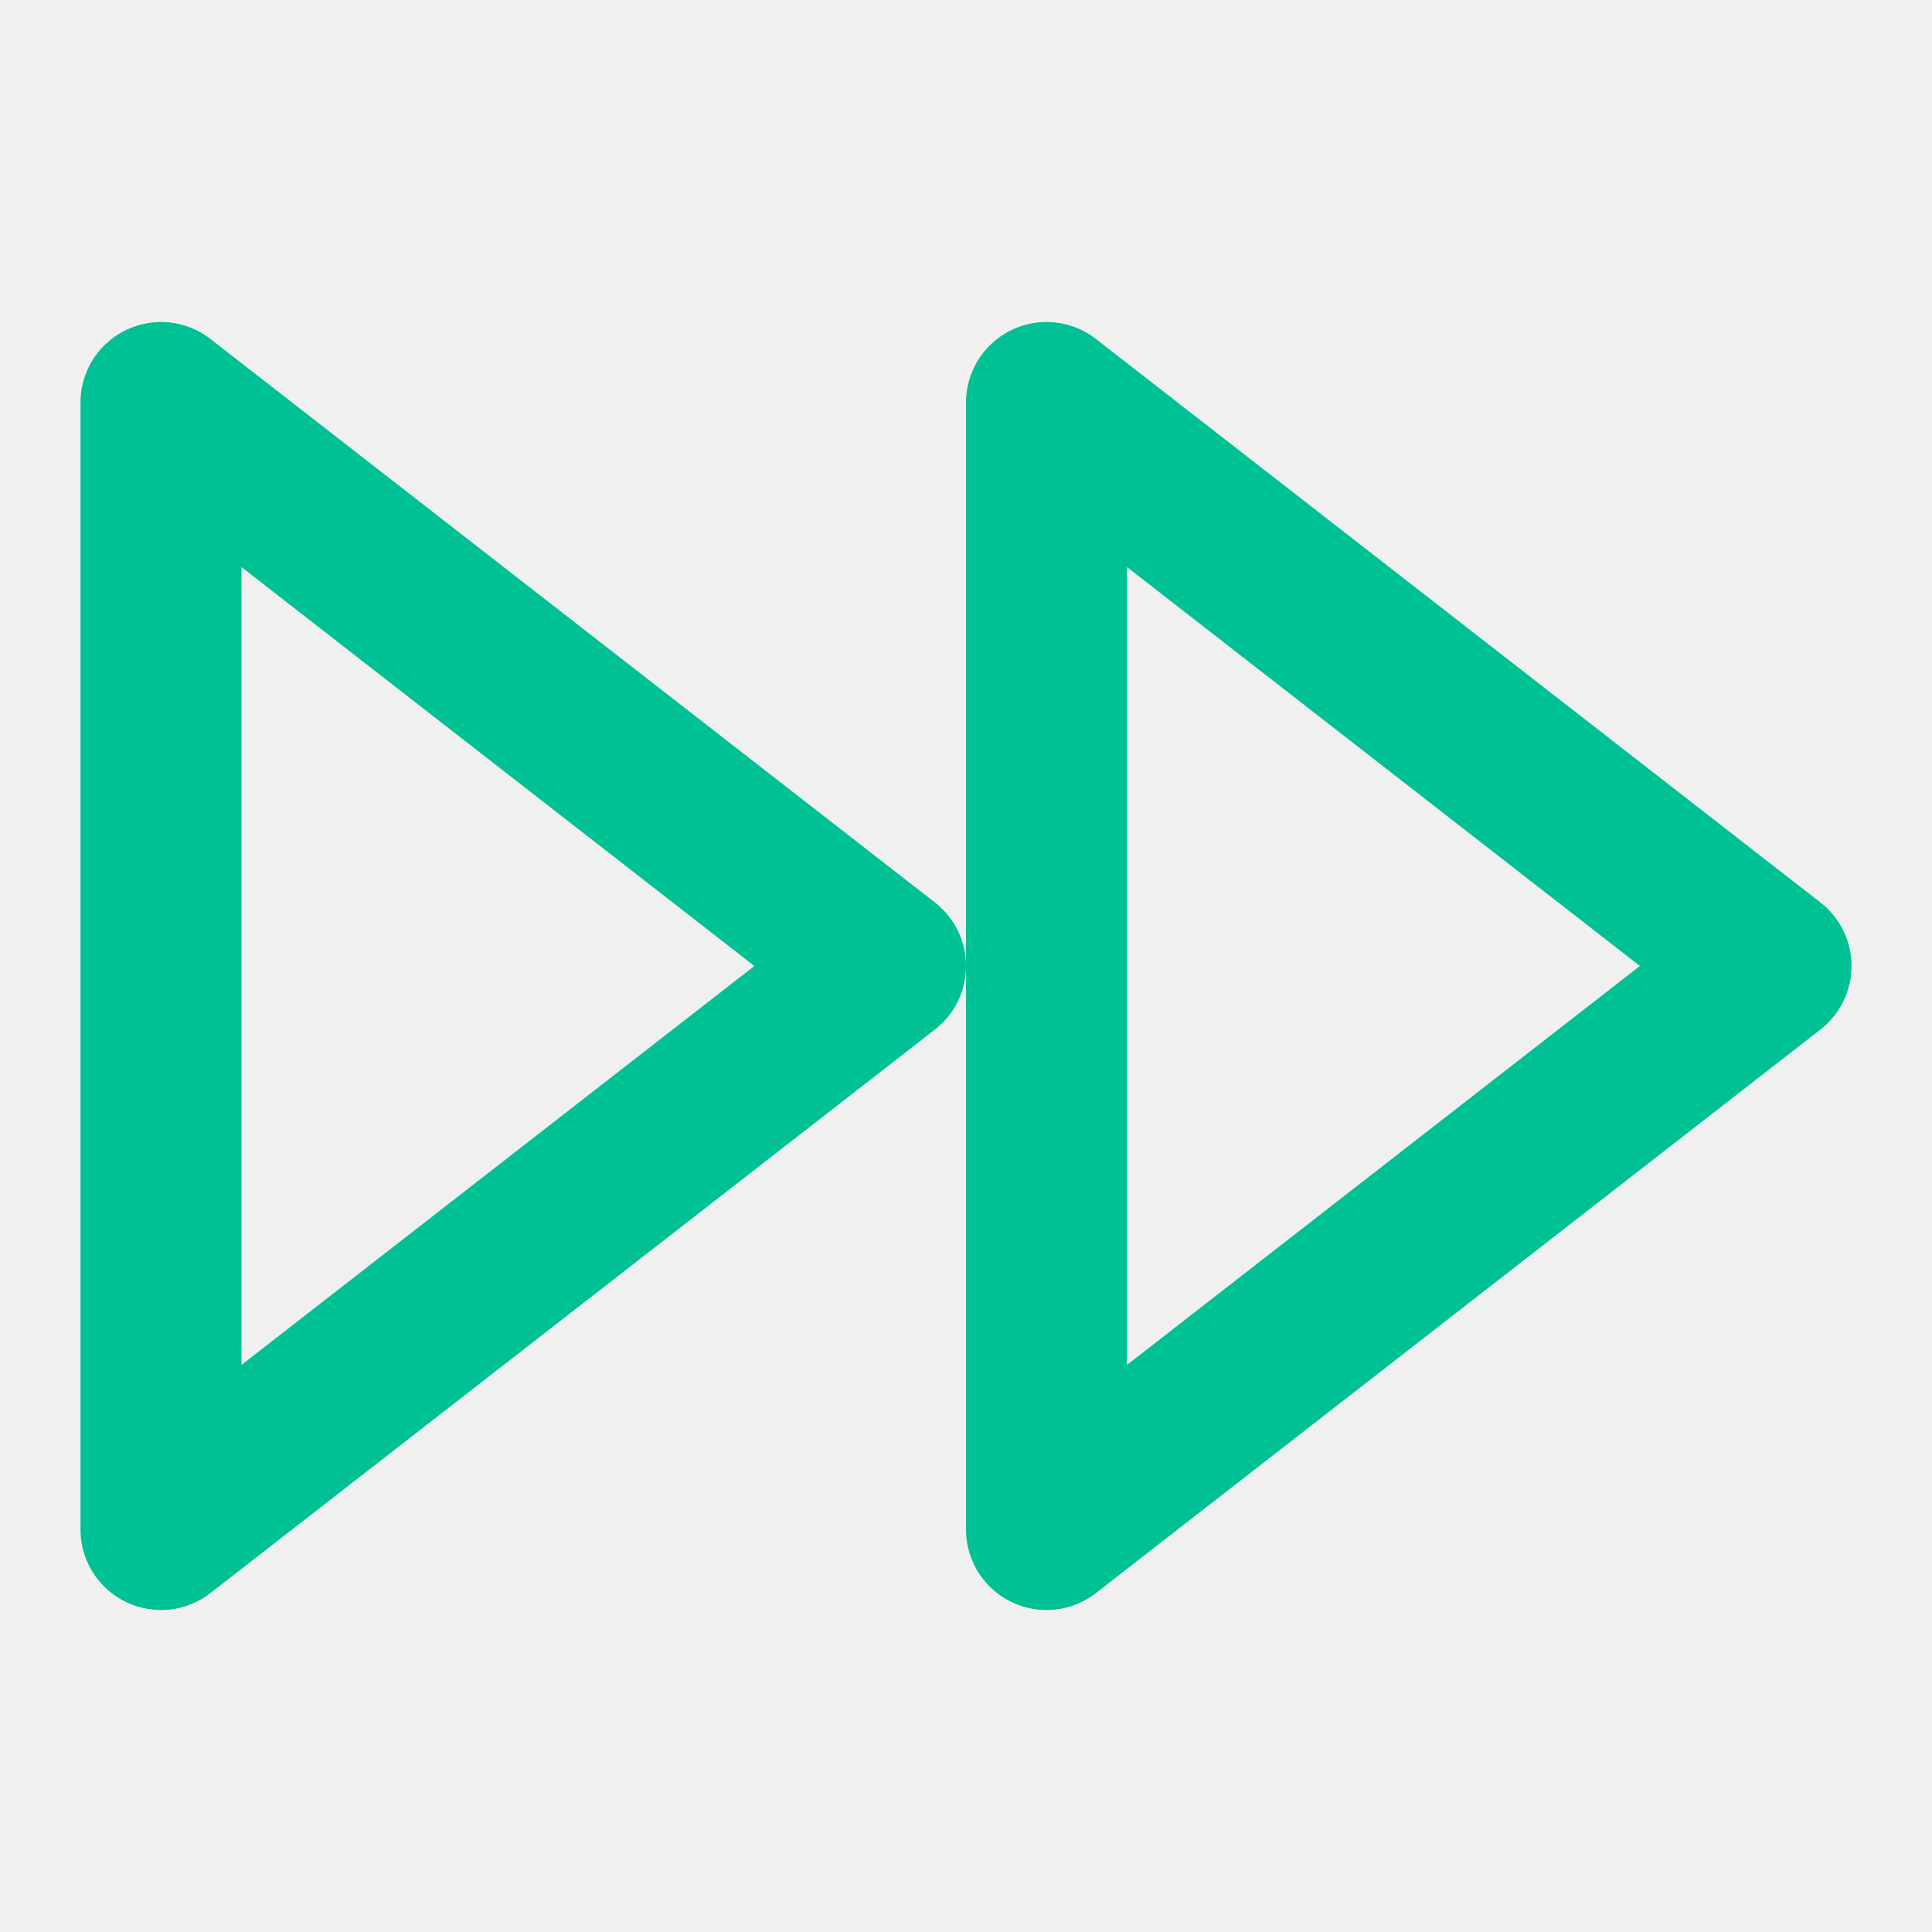
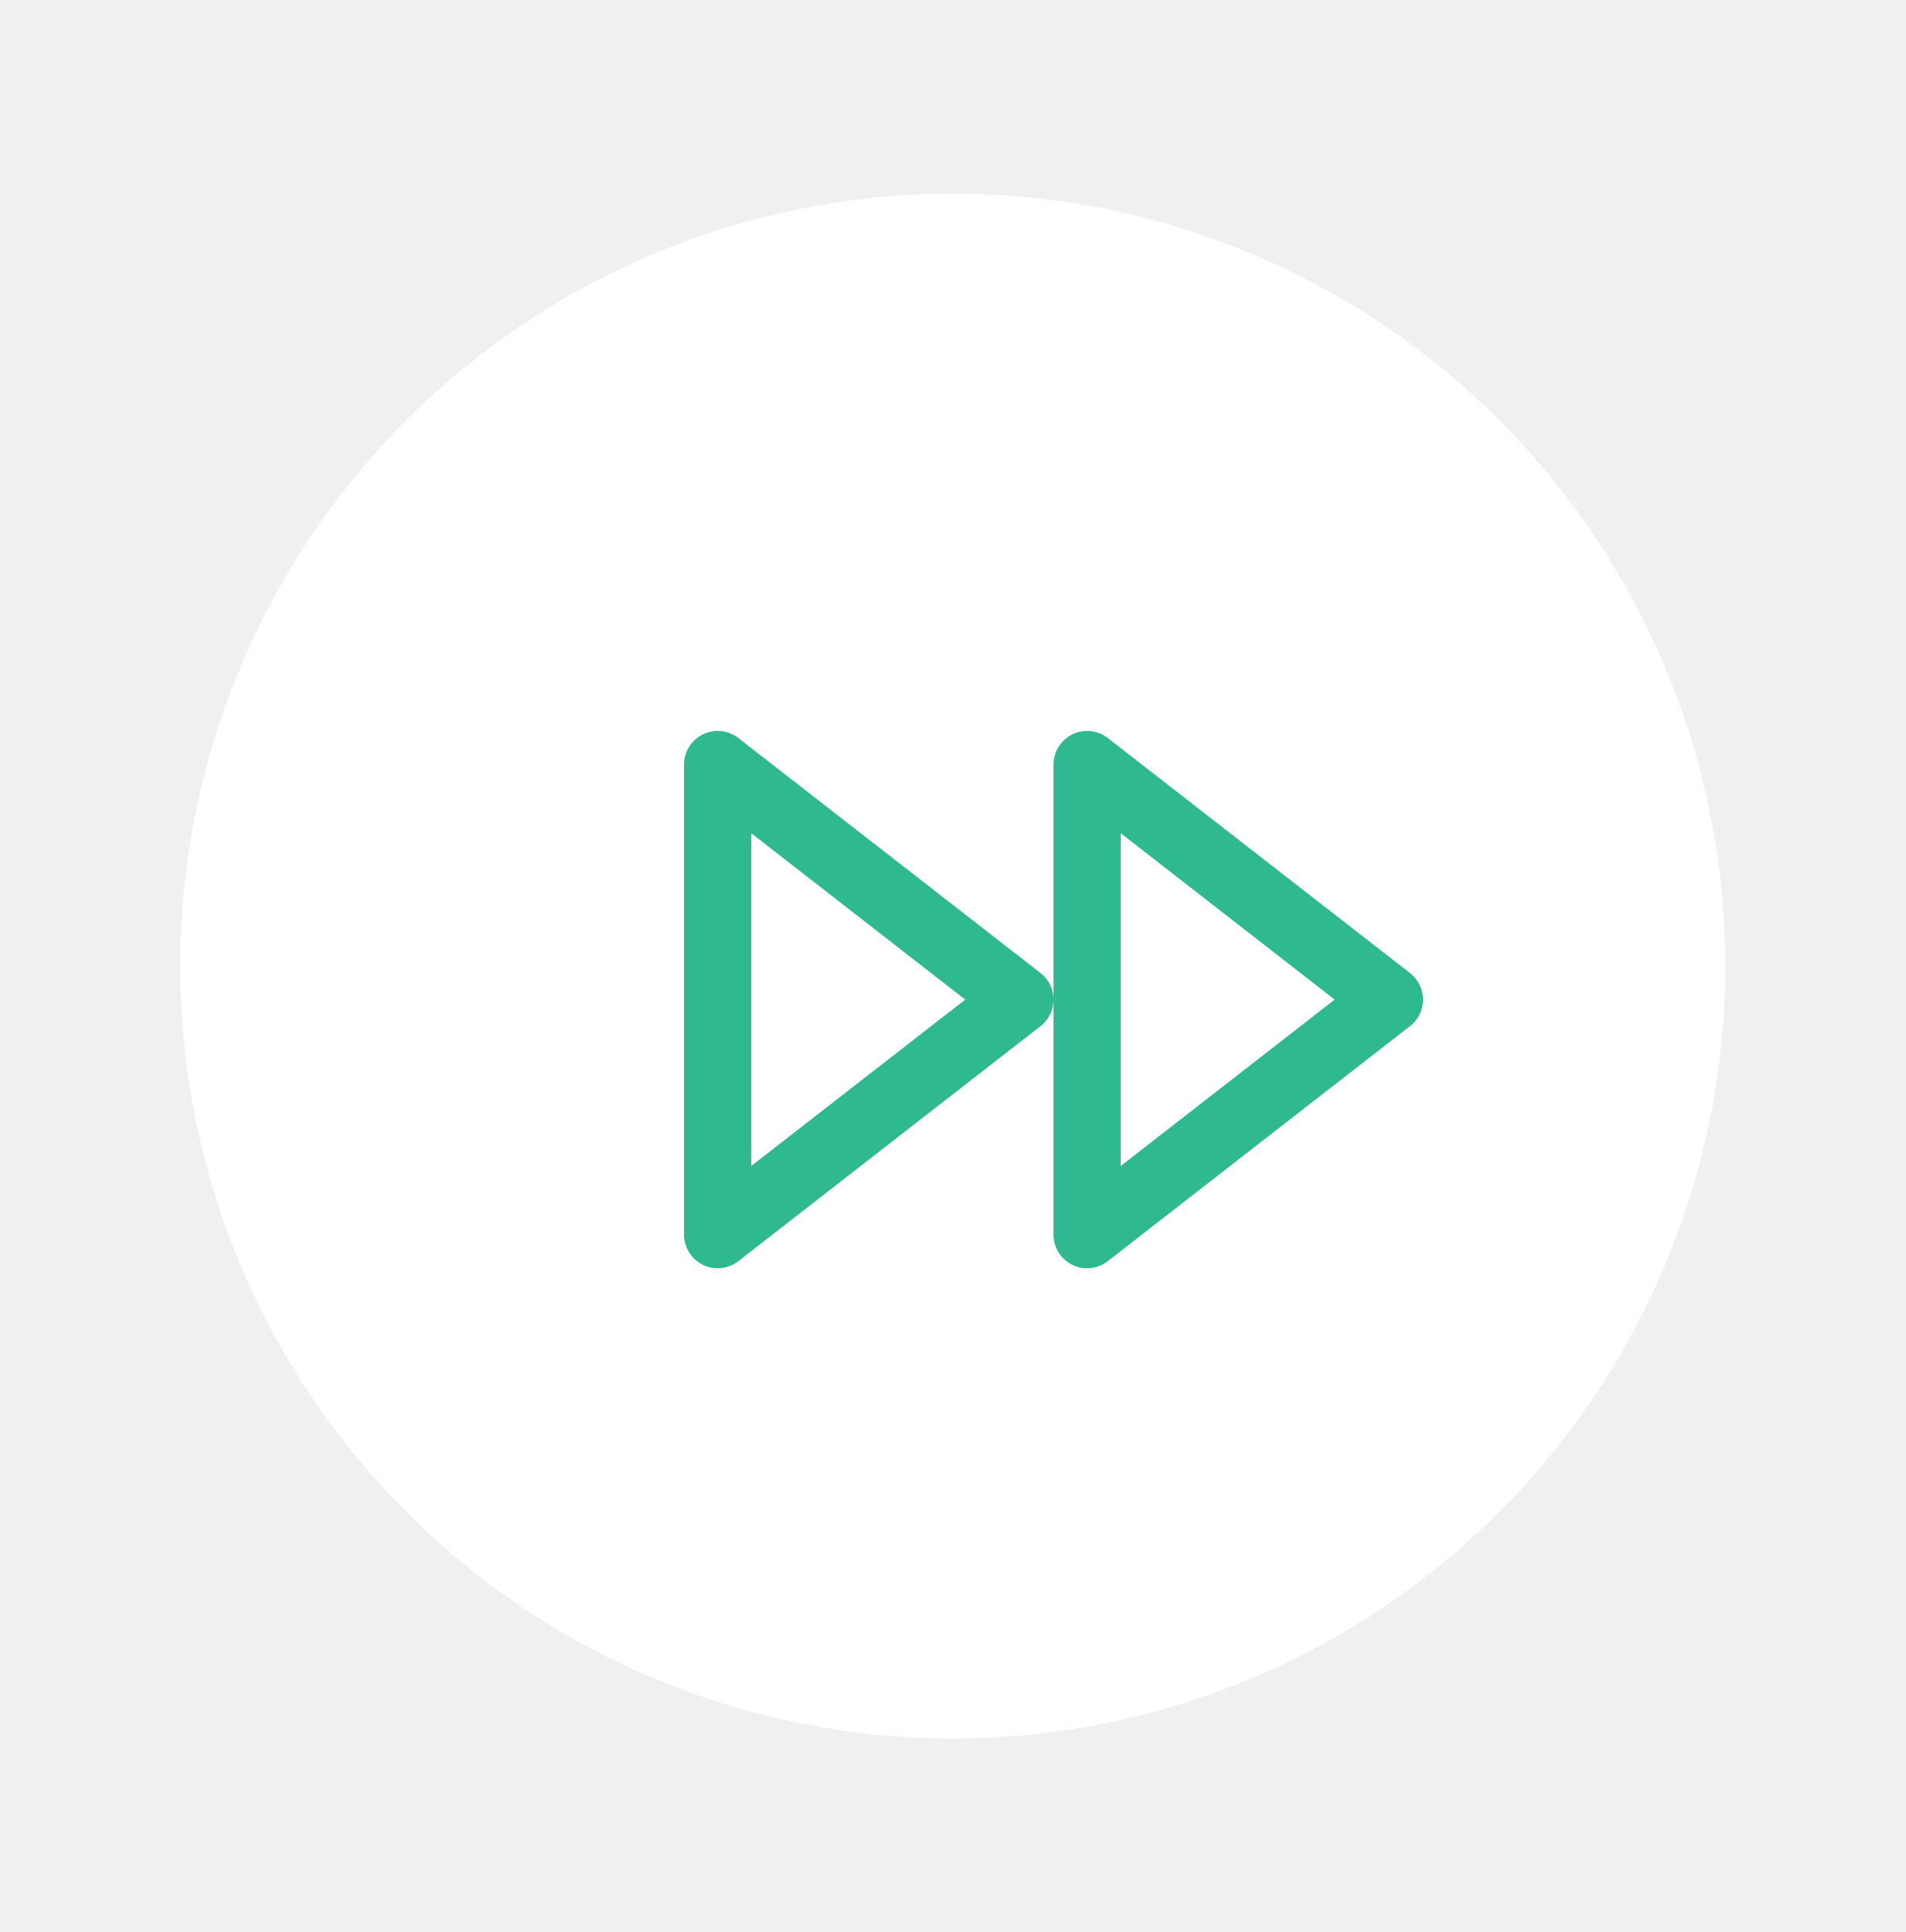
- <svg xmlns="http://www.w3.org/2000/svg" width="24" height="24" viewBox="0 0 24 24" fill="none" stroke="#00C193" stroke-width="2" stroke-linecap="round" stroke-linejoin="round" class="feather feather-fast-forward">
-   <polygon points="13 19 22 12 13 5 13 19" />
-   <polygon points="2 19 11 12 2 5 2 19" />
+ <svg xmlns="http://www.w3.org/2000/svg" version="1.1" id="Calque_1" x="0px" y="0px" width="56.735px" height="57.531px" viewBox="0 0 56.735 57.531" enable-background="new 0 0 56.735 57.531" xml:space="preserve">
+   <path fill="#FFFFFF" d="M28.367,5.766c0.754,0,1.505,0.037,2.254,0.11c0.75,0.074,1.494,0.185,2.233,0.331  c0.739,0.147,1.468,0.33,2.189,0.549c0.721,0.219,1.429,0.473,2.125,0.761s1.376,0.609,2.04,0.965  c0.664,0.354,1.311,0.742,1.937,1.16c0.626,0.419,1.23,0.867,1.813,1.345c0.583,0.478,1.14,0.983,1.673,1.516  c0.532,0.533,1.037,1.09,1.516,1.673c0.479,0.582,0.926,1.187,1.345,1.813s0.806,1.271,1.16,1.937  c0.354,0.664,0.677,1.344,0.965,2.04s0.542,1.404,0.761,2.125s0.401,1.451,0.549,2.189c0.146,0.739,0.257,1.483,0.33,2.233  c0.074,0.749,0.111,1.501,0.111,2.254s-0.037,1.505-0.111,2.254c-0.073,0.75-0.184,1.494-0.33,2.233  c-0.147,0.738-0.33,1.469-0.549,2.189s-0.473,1.429-0.761,2.125s-0.61,1.376-0.965,2.04s-0.741,1.31-1.16,1.937  c-0.419,0.626-0.866,1.23-1.345,1.813s-0.983,1.14-1.516,1.673c-0.533,0.532-1.09,1.037-1.673,1.516  c-0.582,0.478-1.187,0.926-1.813,1.345c-0.626,0.418-1.272,0.805-1.937,1.16s-1.344,0.677-2.04,0.965s-1.404,0.542-2.125,0.761  c-0.722,0.219-1.45,0.401-2.189,0.548c-0.739,0.147-1.483,0.258-2.233,0.331c-0.749,0.074-1.5,0.111-2.254,0.111  s-1.505-0.037-2.254-0.111c-0.75-0.073-1.494-0.184-2.233-0.331c-0.739-0.146-1.468-0.329-2.189-0.548  c-0.721-0.219-1.429-0.473-2.125-0.761s-1.376-0.609-2.04-0.965s-1.311-0.742-1.937-1.16c-0.626-0.419-1.23-0.867-1.813-1.345  c-0.583-0.479-1.14-0.983-1.673-1.516c-0.532-0.533-1.037-1.091-1.516-1.673s-0.926-1.187-1.345-1.813  c-0.419-0.627-0.806-1.272-1.16-1.937s-0.677-1.344-0.965-2.04s-0.542-1.404-0.761-2.125s-0.401-1.451-0.549-2.189  c-0.146-0.739-0.257-1.483-0.33-2.233c-0.074-0.749-0.111-1.501-0.111-2.254s0.037-1.505,0.111-2.254  c0.073-0.75,0.184-1.494,0.33-2.233c0.147-0.738,0.33-1.469,0.549-2.189s0.473-1.429,0.761-2.125s0.61-1.376,0.965-2.04  c0.354-0.665,0.741-1.311,1.16-1.937s0.866-1.23,1.345-1.813c0.479-0.583,0.983-1.14,1.516-1.673  c0.533-0.532,1.09-1.038,1.673-1.516c0.582-0.478,1.187-0.926,1.813-1.345c0.626-0.418,1.272-0.806,1.937-1.16  c0.664-0.355,1.344-0.677,2.04-0.965s1.404-0.542,2.125-0.761c0.722-0.219,1.45-0.401,2.189-0.549  c0.739-0.146,1.483-0.257,2.233-0.331C26.862,5.803,27.613,5.766,28.367,5.766z" />
+   <polygon fill="none" stroke="#2EB991" stroke-width="2" stroke-linecap="round" stroke-linejoin="round" points="32.367,36.766   41.367,29.766 32.367,22.766 " />
+   <polygon fill="none" stroke="#2EB991" stroke-width="2" stroke-linecap="round" stroke-linejoin="round" points="21.367,36.766   30.367,29.766 21.367,22.766 " />
</svg>
